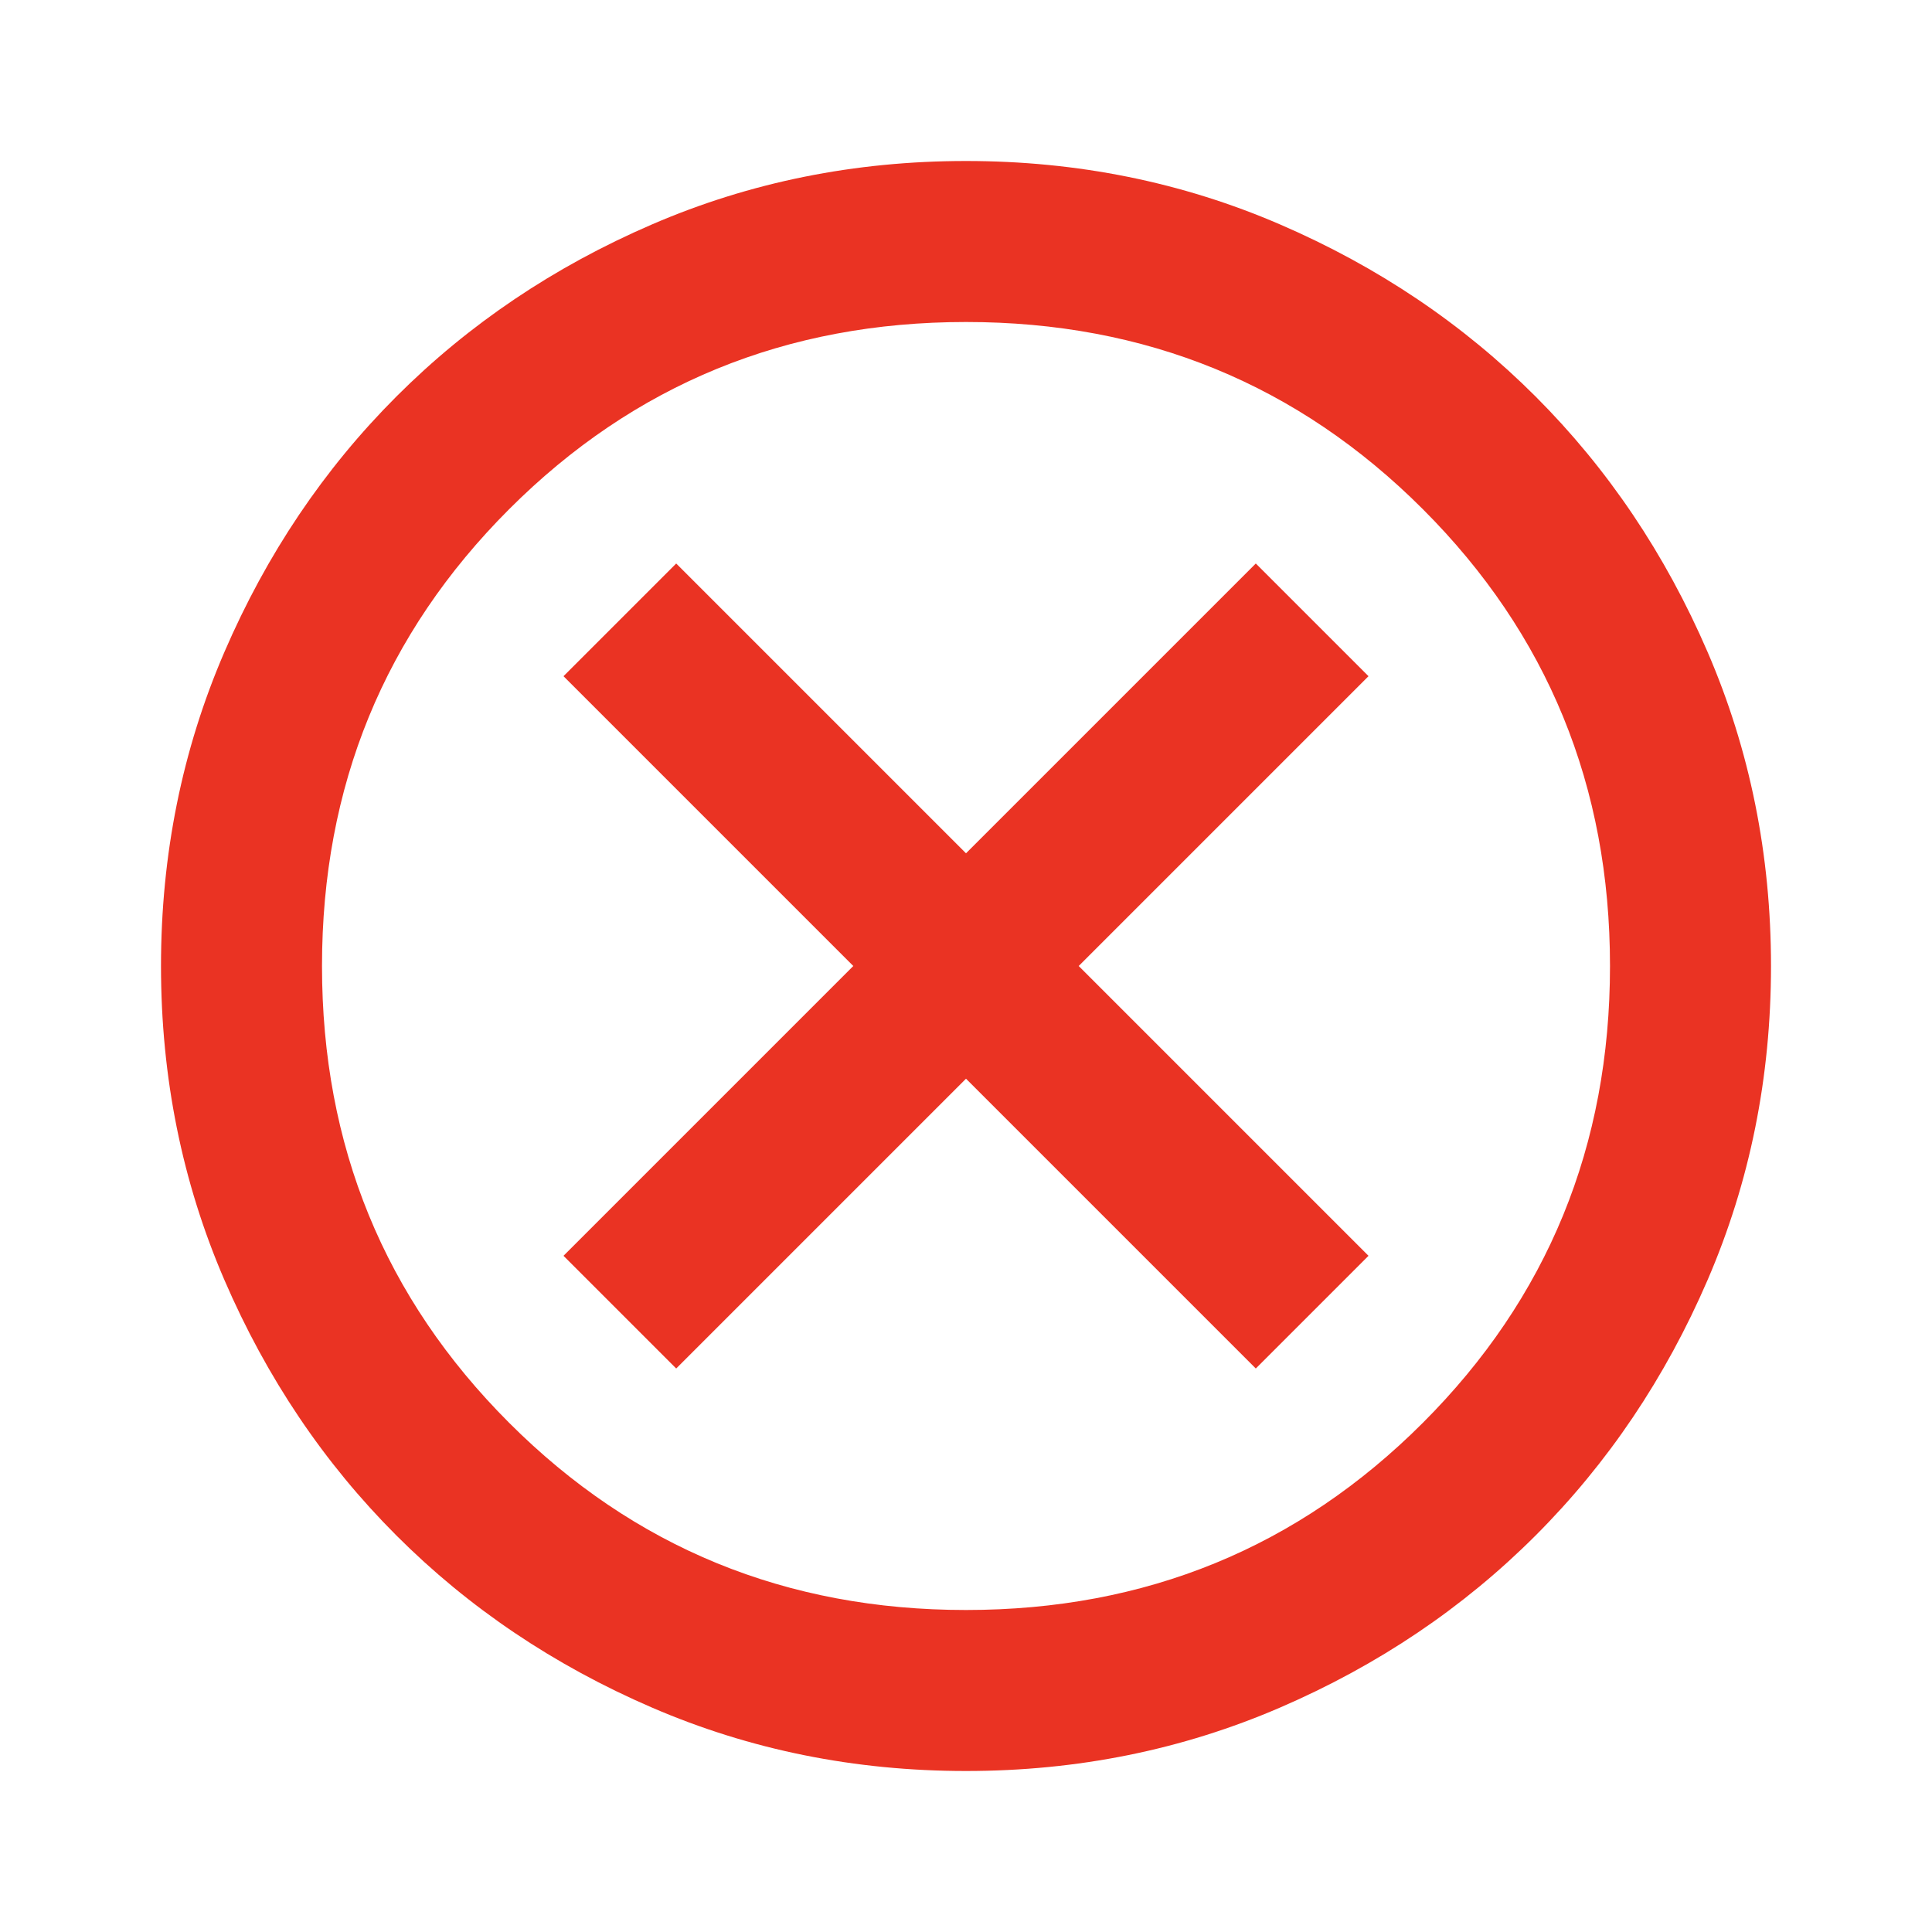
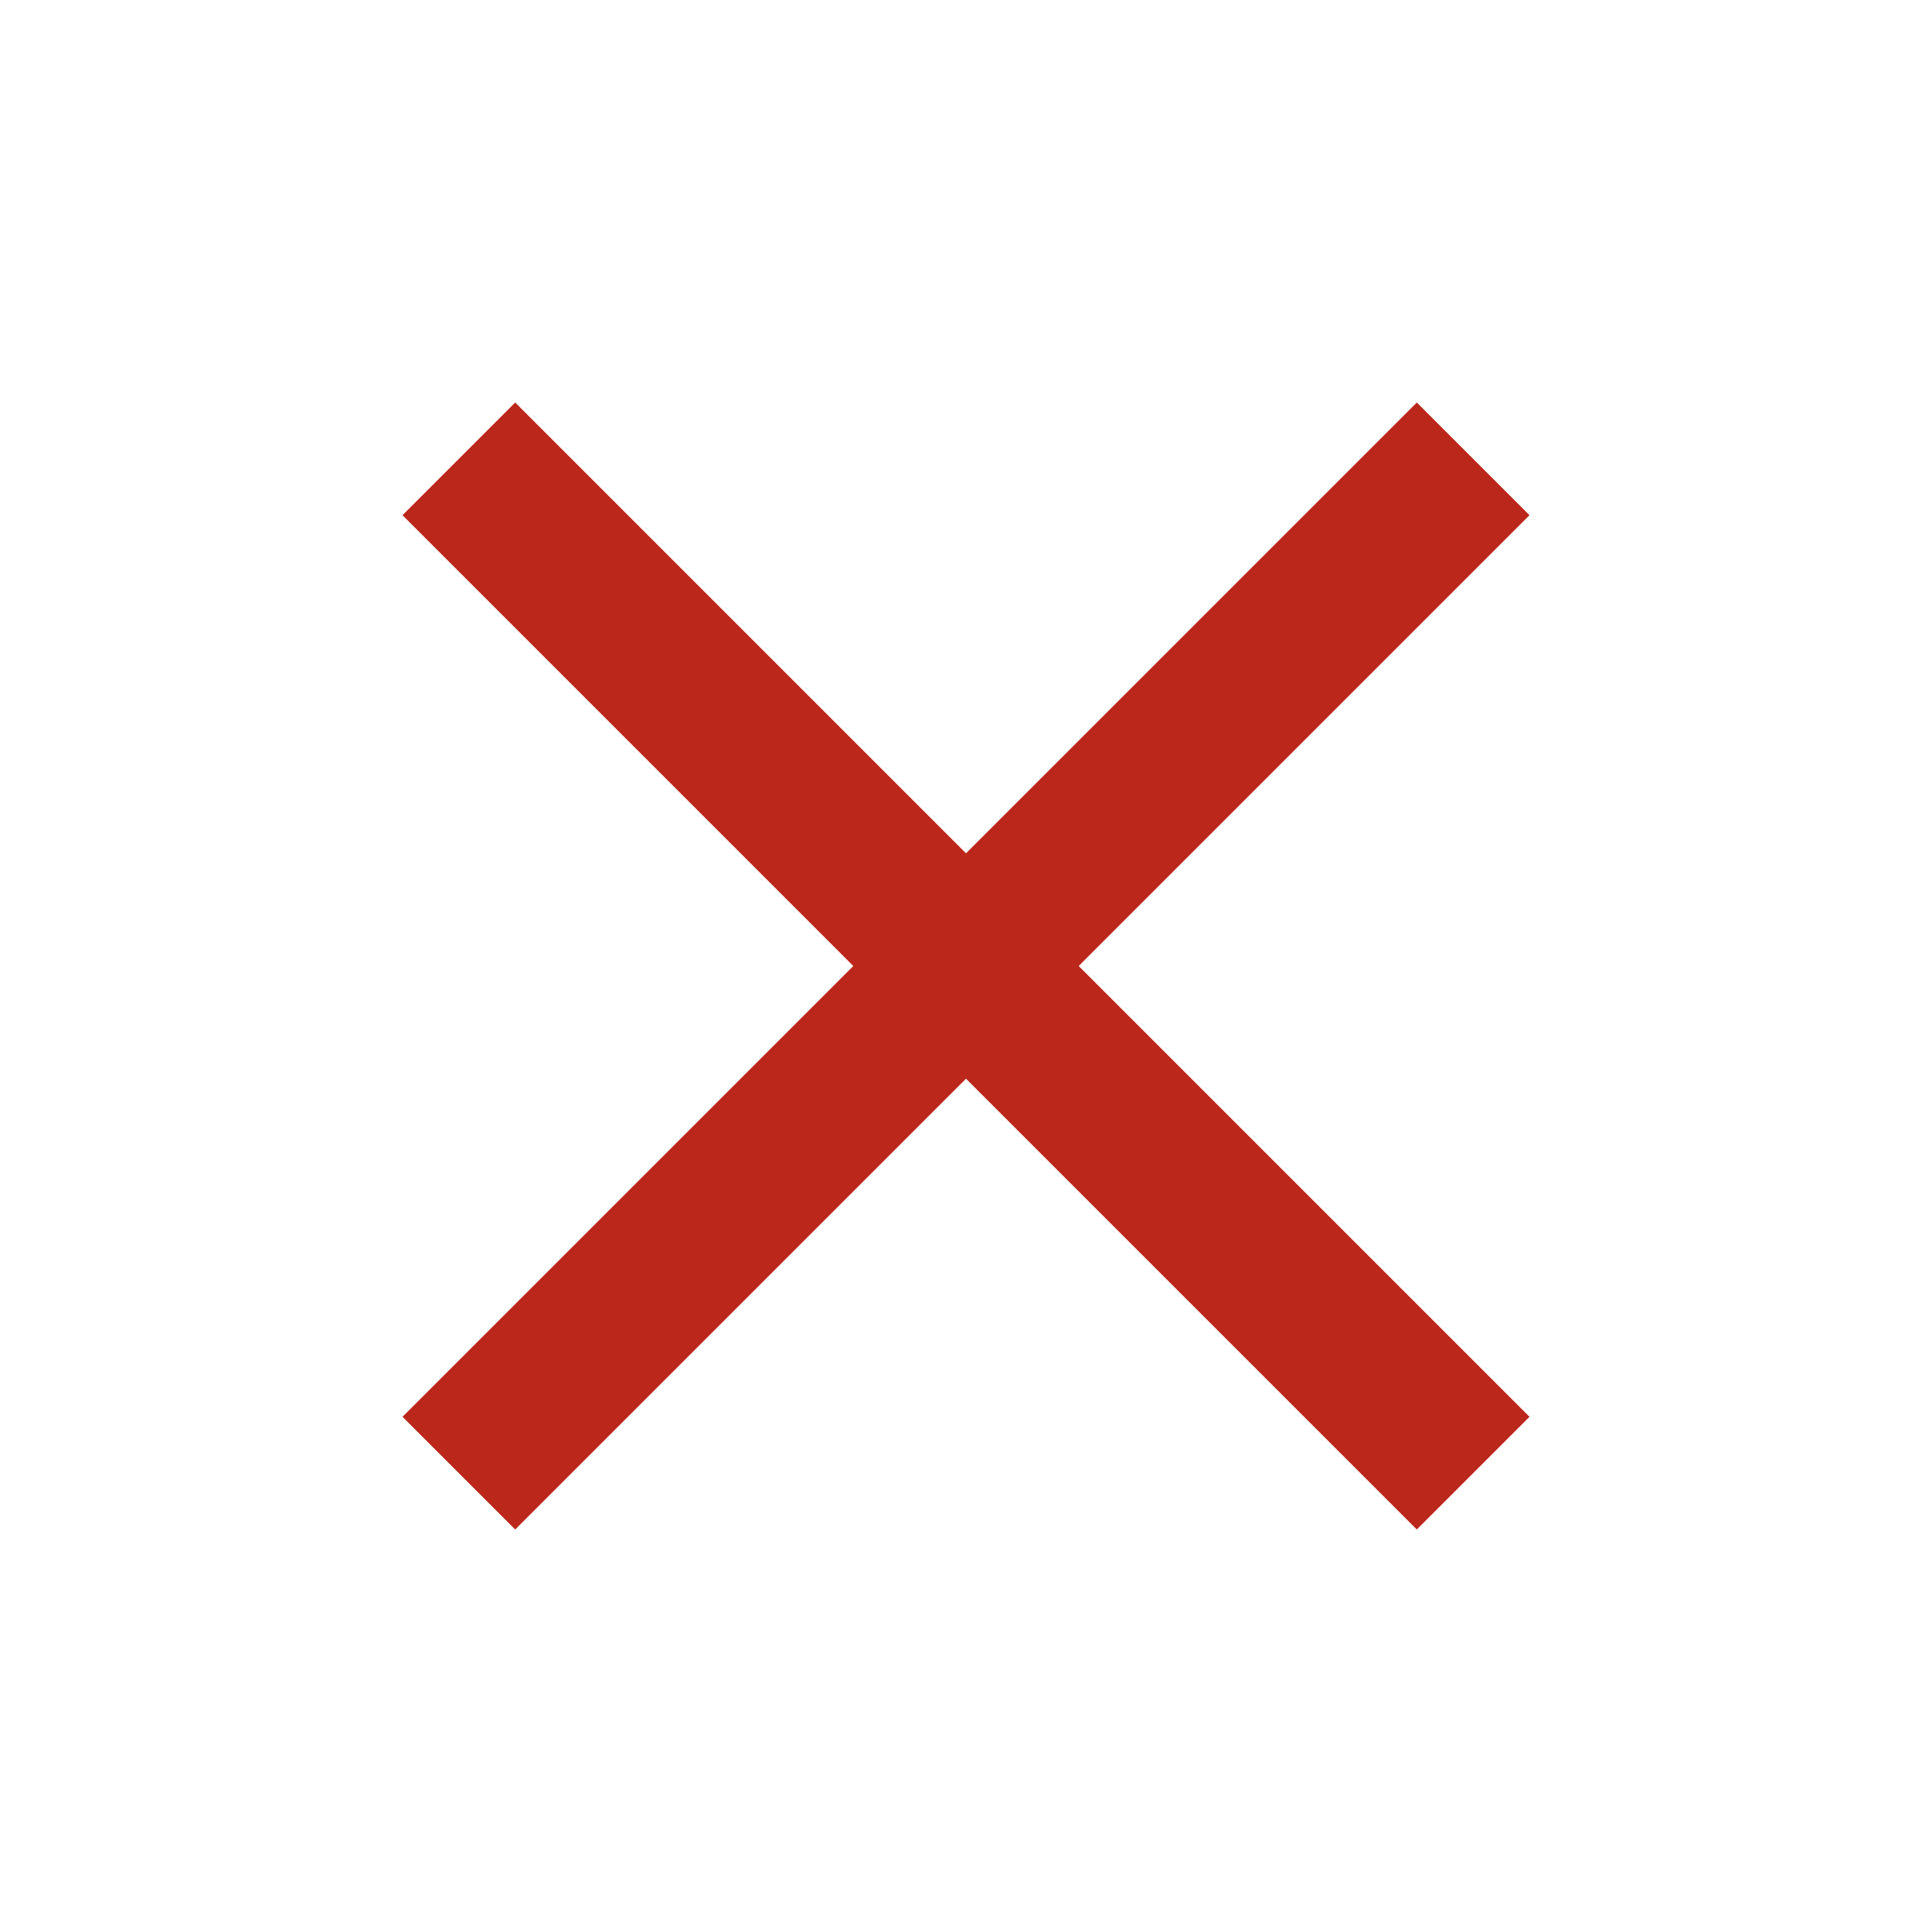
- <svg xmlns="http://www.w3.org/2000/svg" height="24px" viewBox="0 -960 960 960" width="24px" fill="#EA3323">
-   <path d="m336-280 144-144 144 144 56-56-144-144 144-144-56-56-144 144-144-144-56 56 144 144-144 144 56 56ZM480-80q-83 0-156-31.5T197-197q-54-54-85.5-127T80-480q0-83 31.5-156T197-763q54-54 127-85.5T480-880q83 0 156 31.5T763-763q54 54 85.5 127T880-480q0 83-31.5 156T763-197q-54 54-127 85.5T480-80Zm0-80q134 0 227-93t93-227q0-134-93-227t-227-93q-134 0-227 93t-93 227q0 134 93 227t227 93Zm0-320Z" />
+ <svg xmlns="http://www.w3.org/2000/svg" height="24px" viewBox="0 -960 960 960" width="24px" fill="#BB271A">
+   <path d="m256-200-56-56 224-224-224-224 56-56 224 224 224-224 56 56-224 224 224 224-56 56-224-224-224 224Z" />
</svg>
